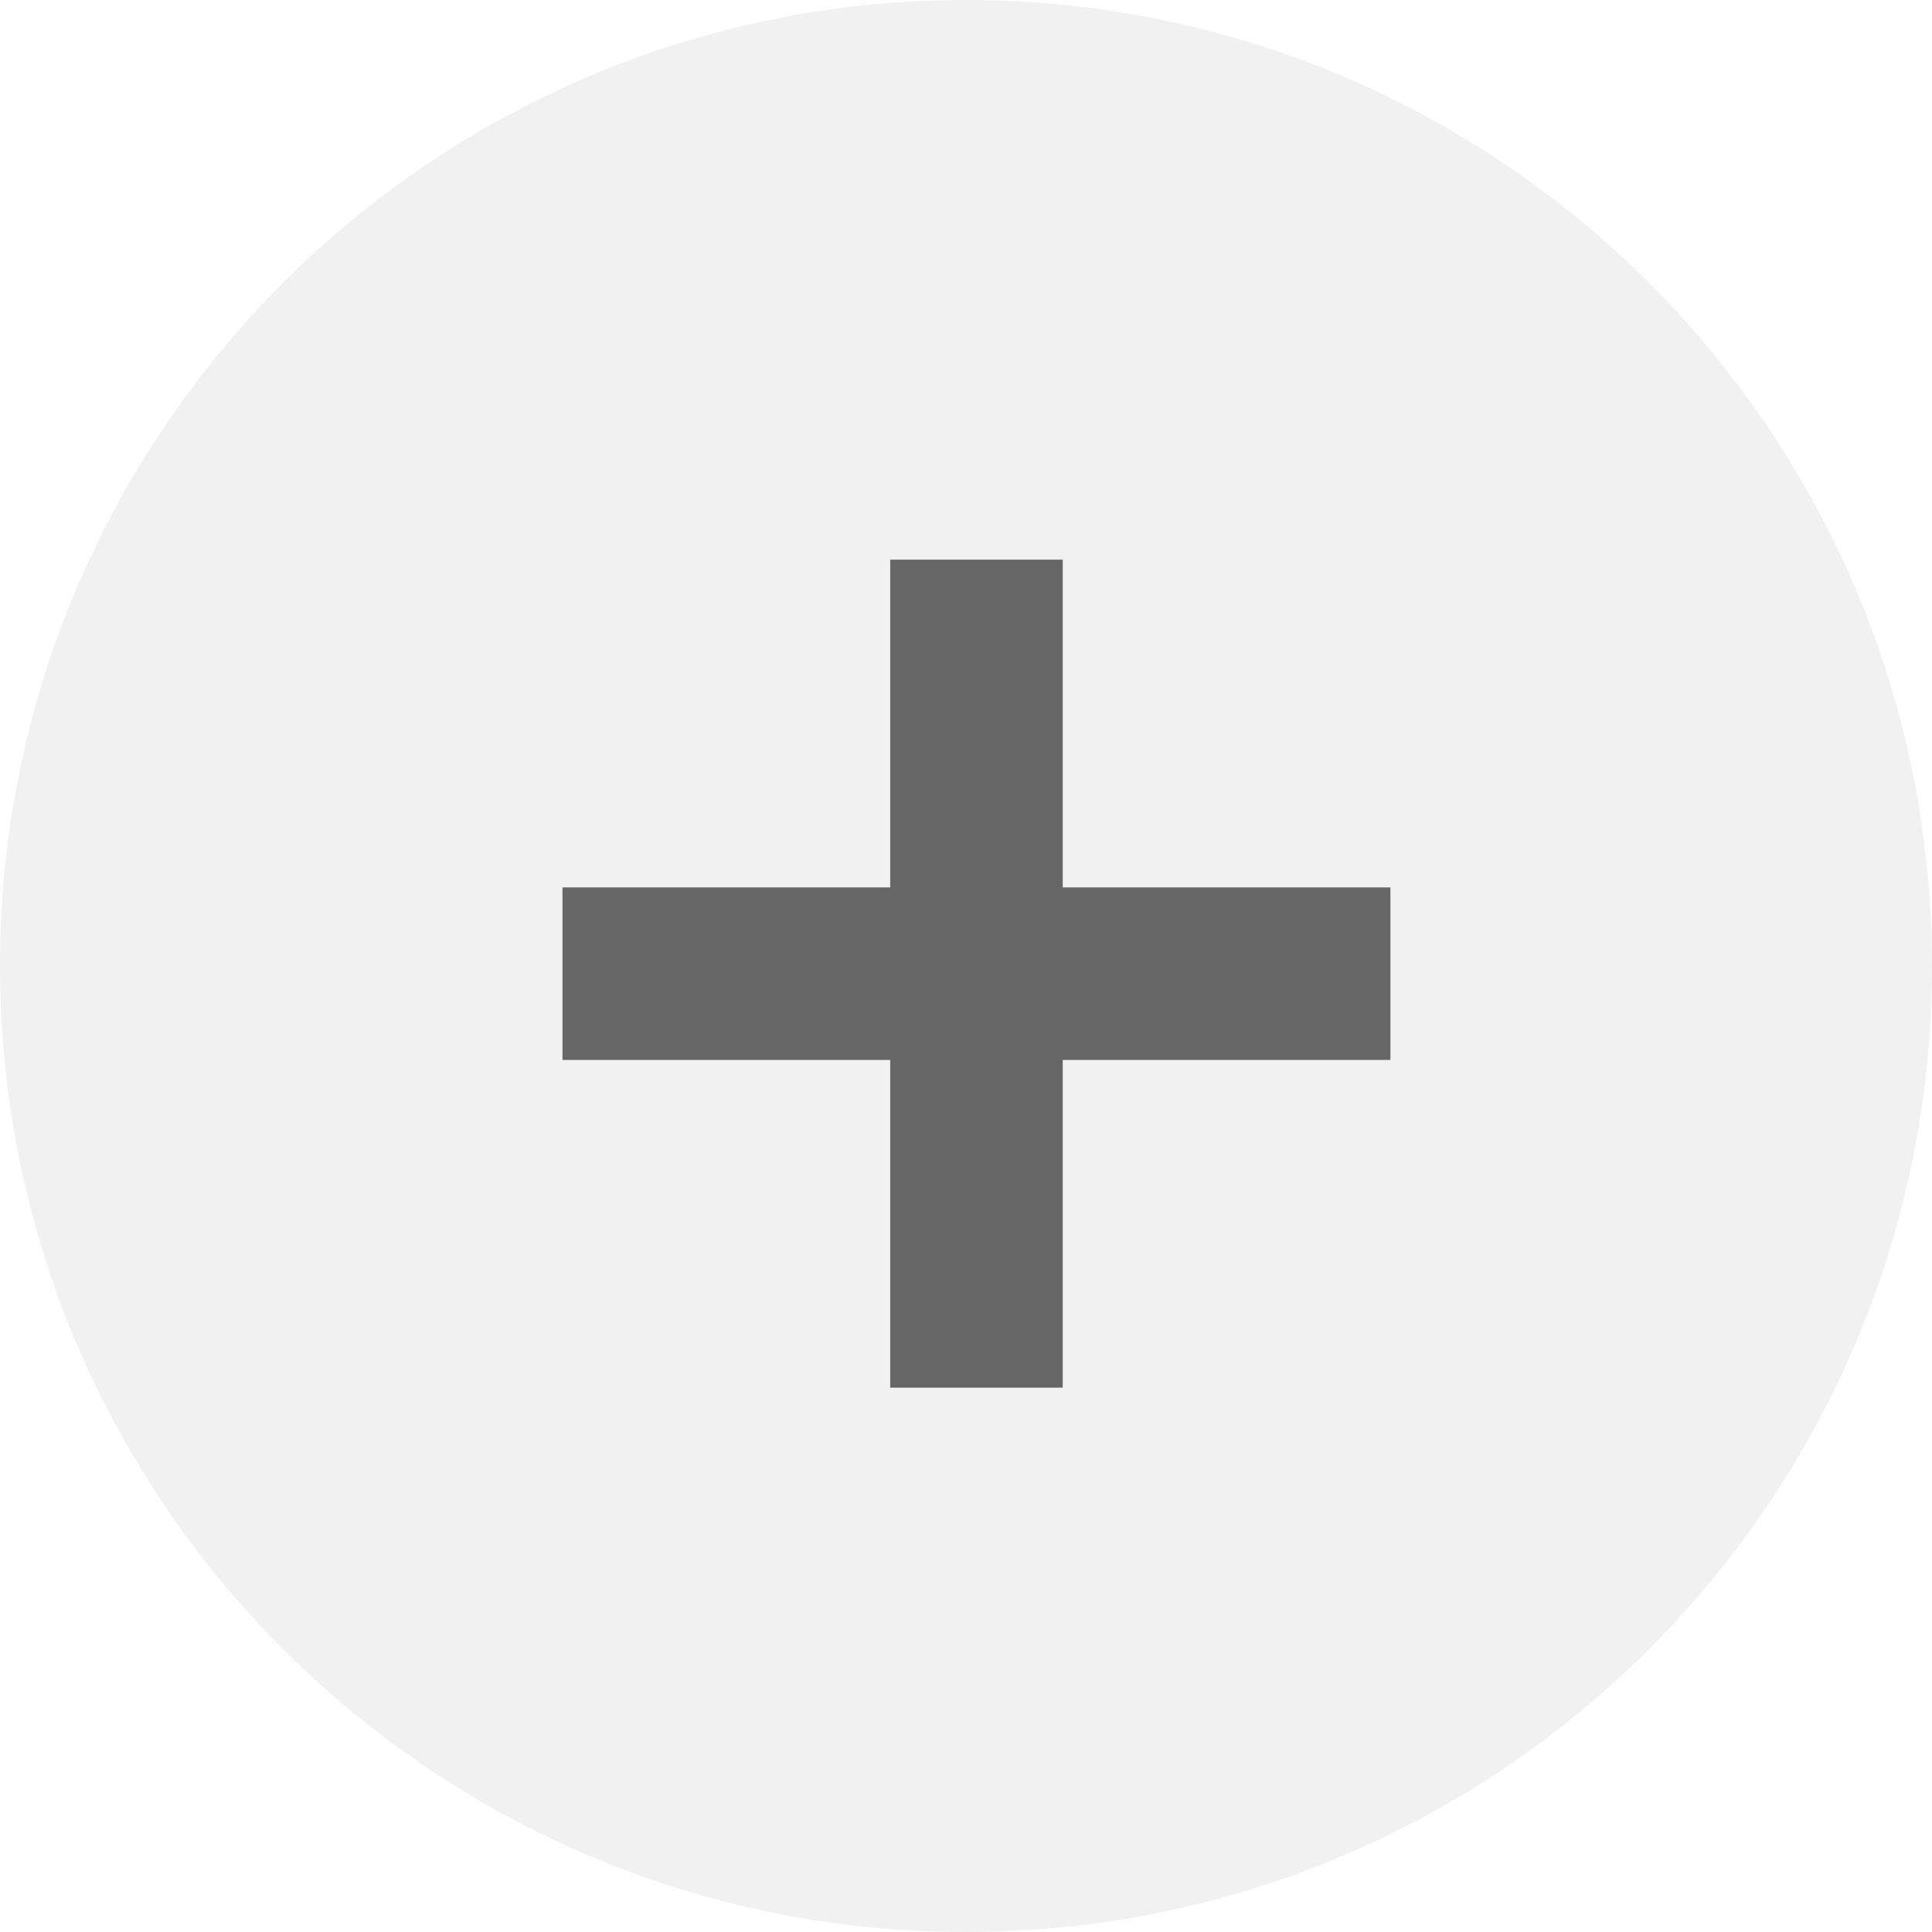
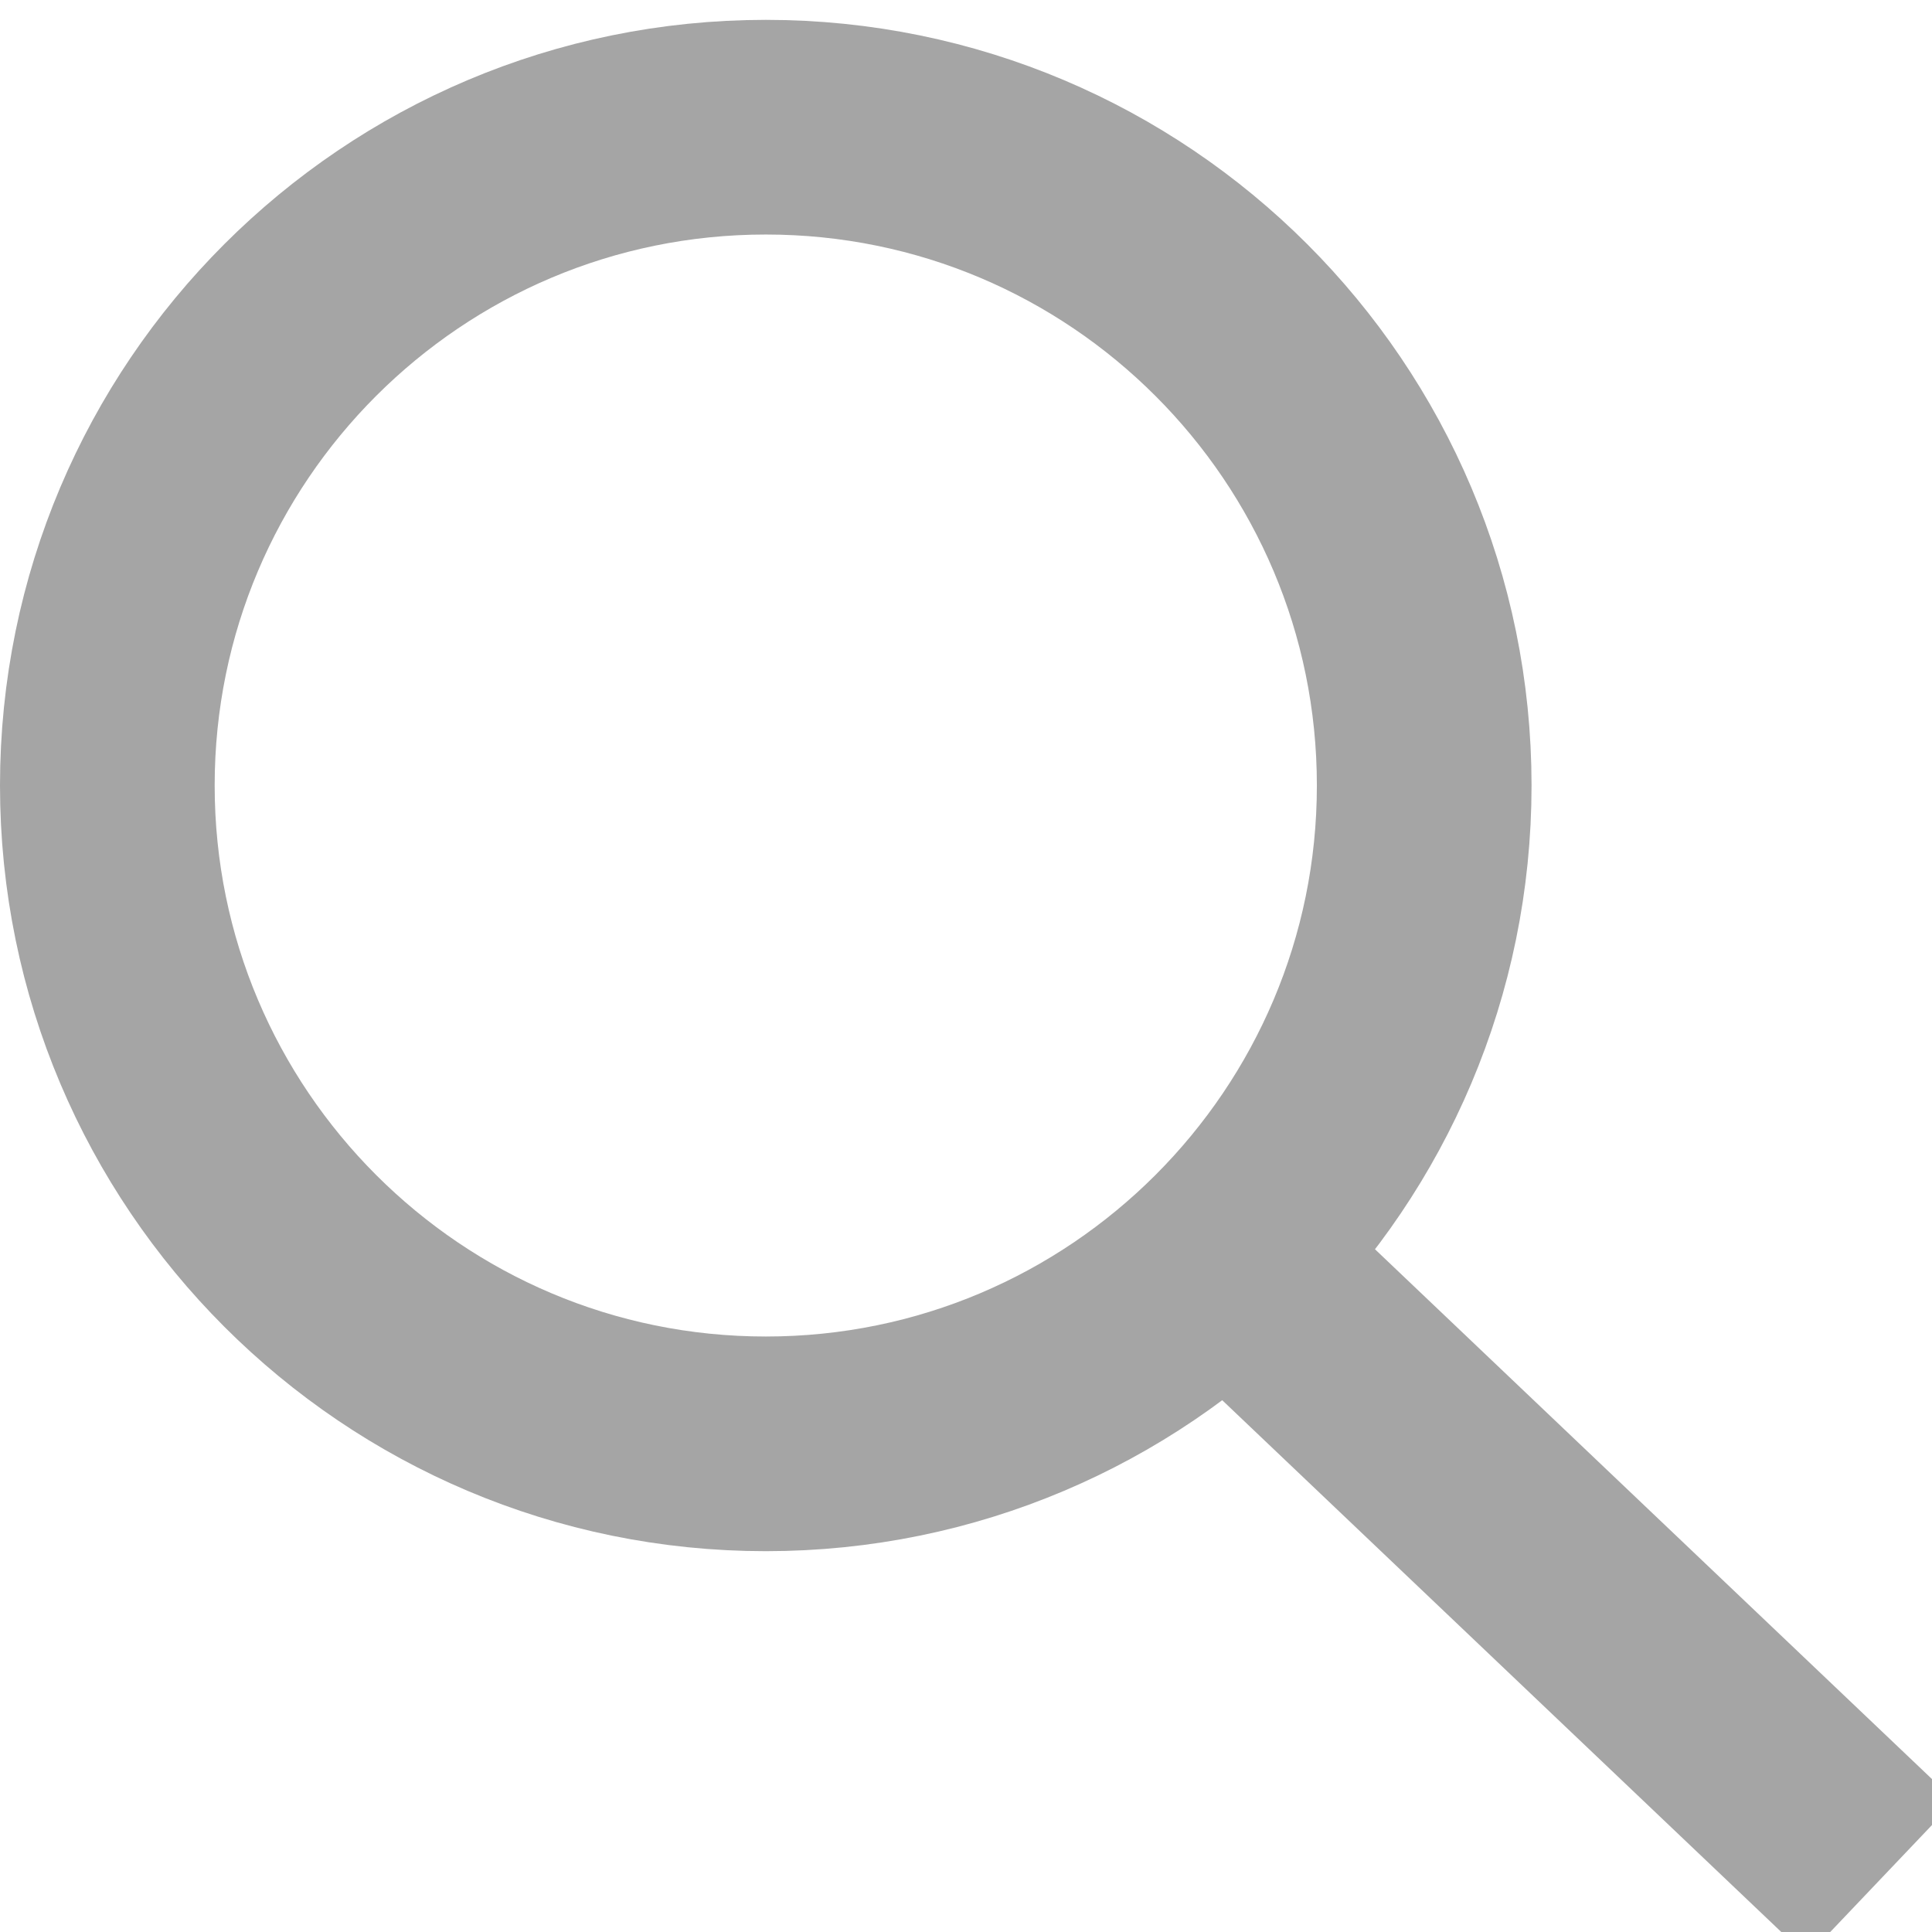
- <svg xmlns="http://www.w3.org/2000/svg" version="1.1" id="Layer_1" x="0px" y="0px" width="28px" height="28px" viewBox="-0.049 0.112 28 28" enable-background="new -0.049 0.112 28 28" xml:space="preserve">
+ <svg xmlns="http://www.w3.org/2000/svg" version="1.1" id="Layer_1" x="0px" y="0px" width="18px" height="18px" viewBox="0 0 18 18" enable-background="new 0 0 18 18" xml:space="preserve">
  <g>
-     <circle fill="#F1F1F2" cx="13.951" cy="14.112" r="14" />
-     <polygon fill="#666666" points="20.102,12.973 15.353,12.973 15.353,8.223 12.853,8.223 12.853,12.973 8.103,12.973 8.103,15.473    12.853,15.473 12.853,20.223 15.353,20.223 15.353,15.473 20.102,15.473  " />
+     <line fill="none" stroke="#A5A5A5" stroke-width="2" stroke-linecap="square" x1="11.8" y1="12.058" x2="16.8" y2="16.814" />
+     <path fill="none" stroke="#A5A5A5" stroke-width="2" stroke-linecap="square" d="M13.269,7.318c0,3.385-2.747,6.134-6.134,6.134   S1,10.703,1,7.318c0-3.387,2.748-6.133,6.135-6.133S13.269,3.932,13.269,7.318z" />
  </g>
</svg>
